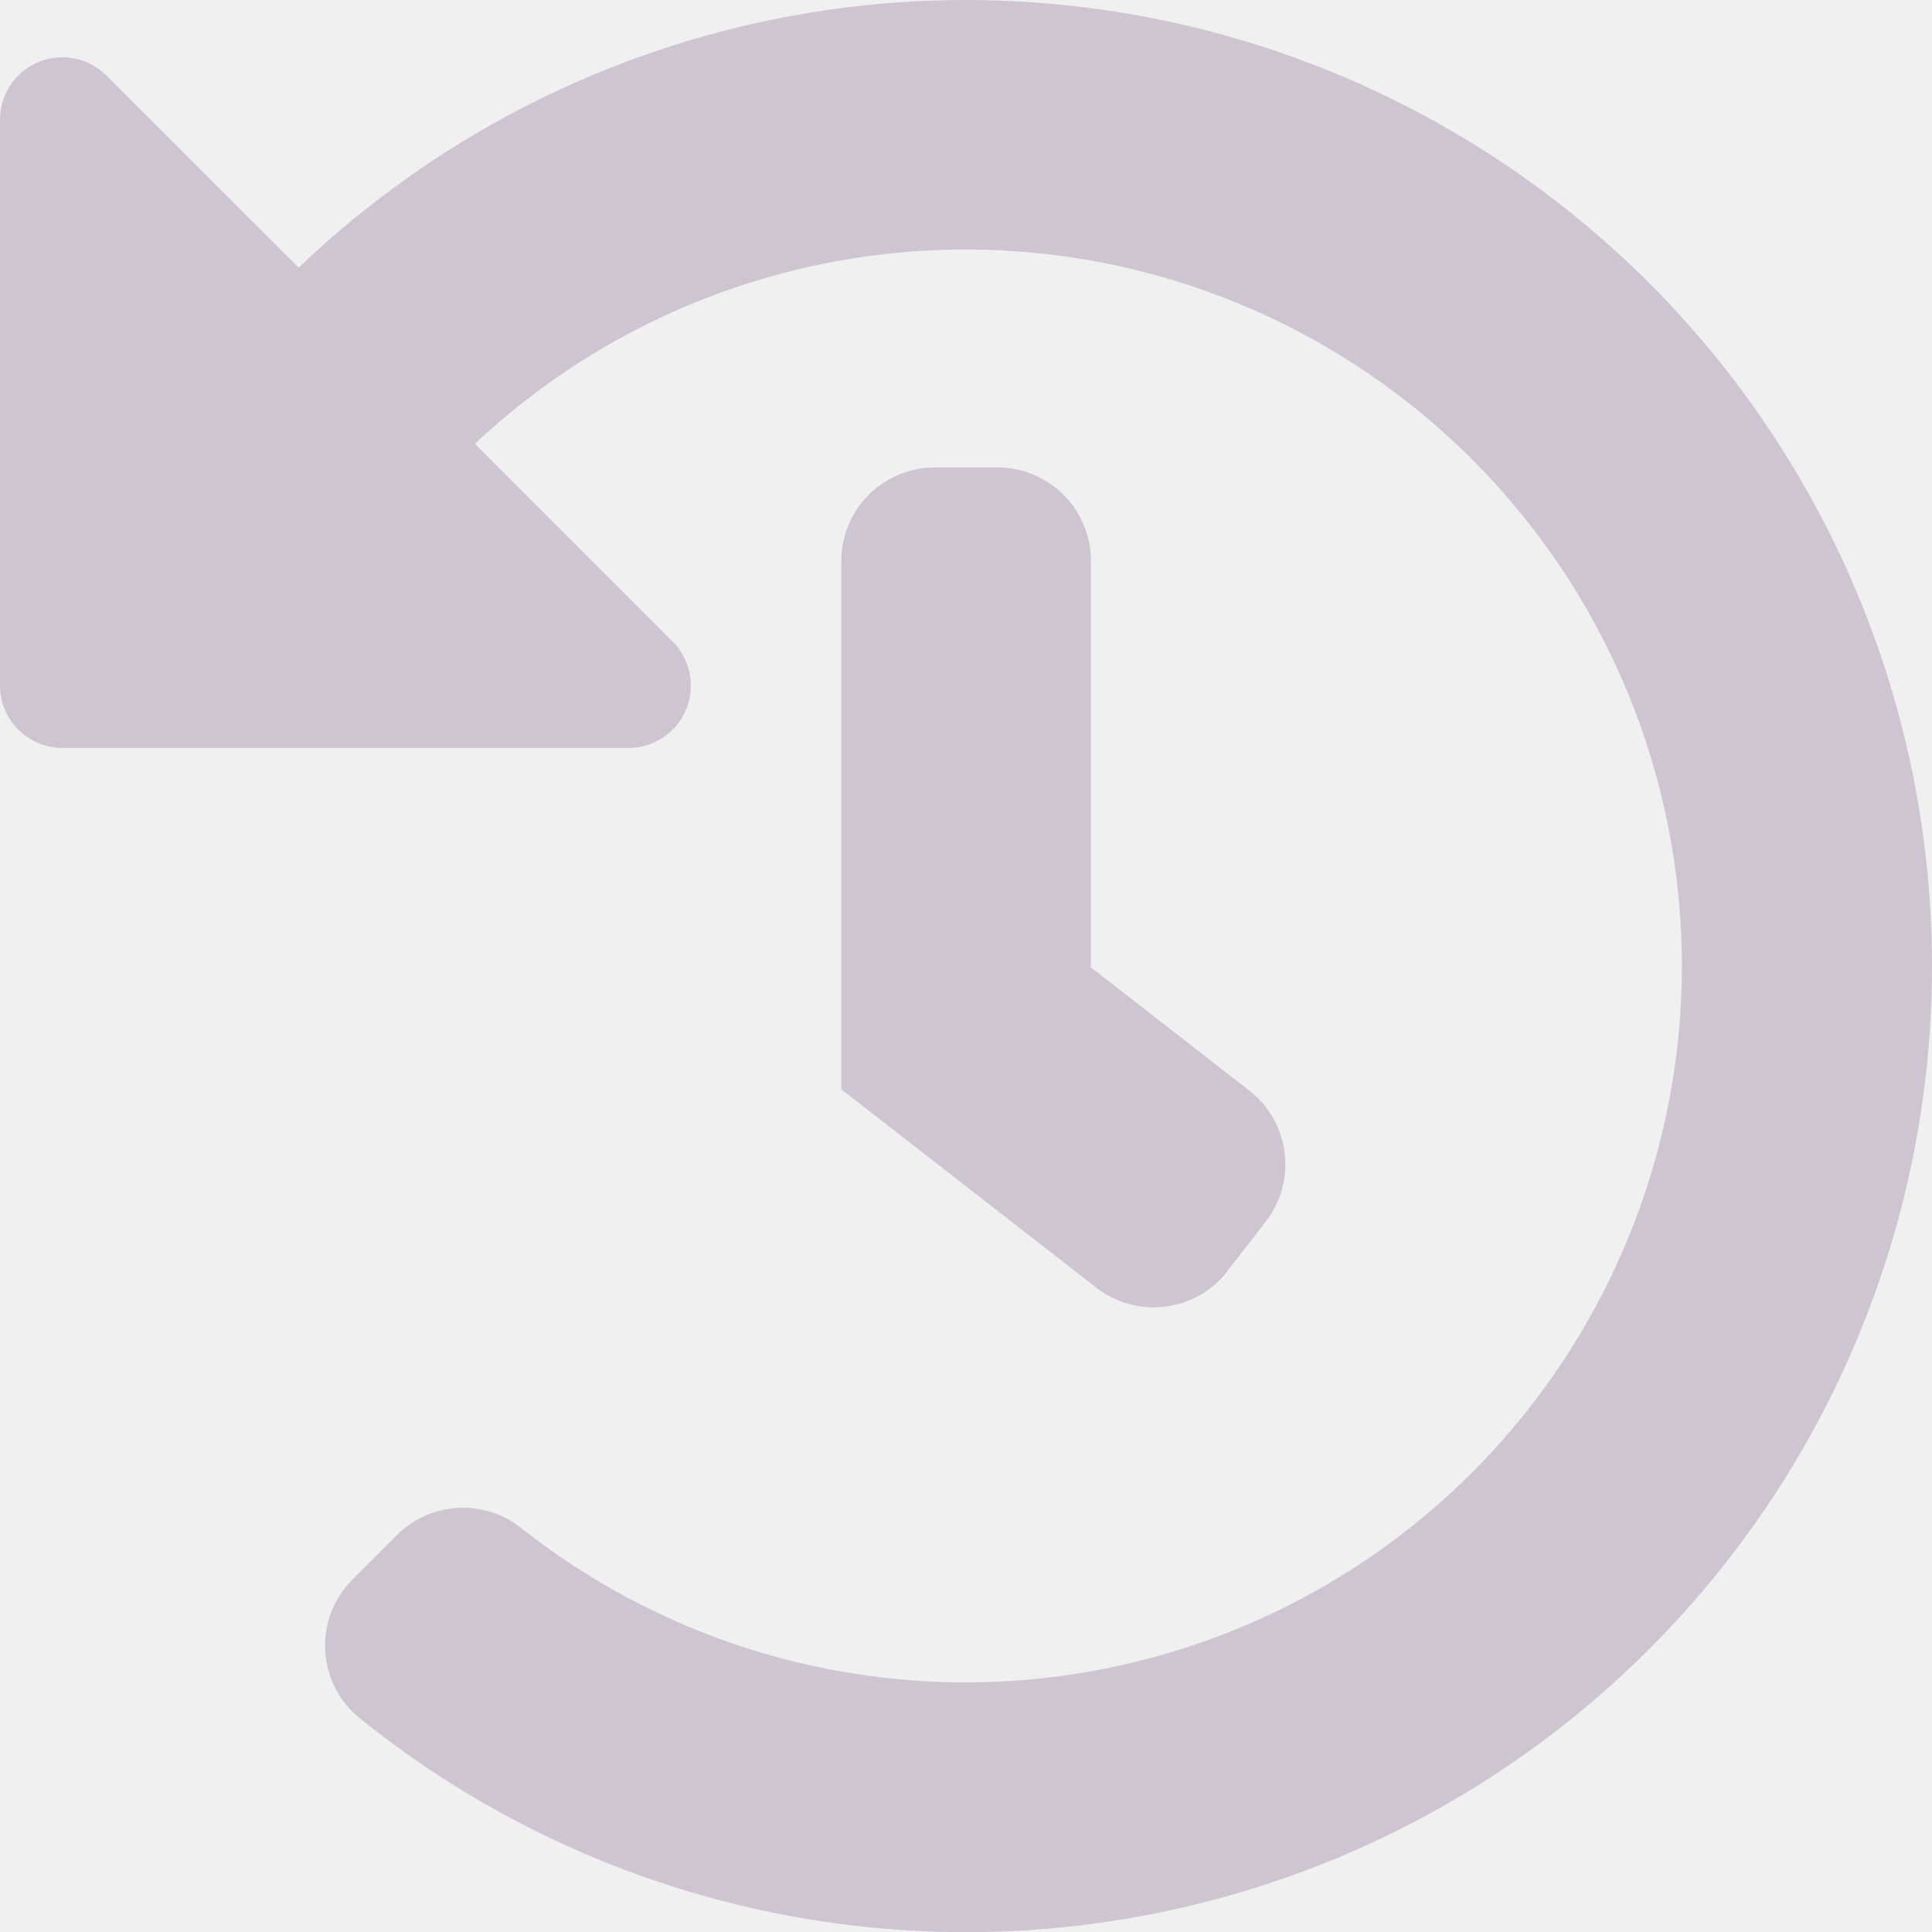
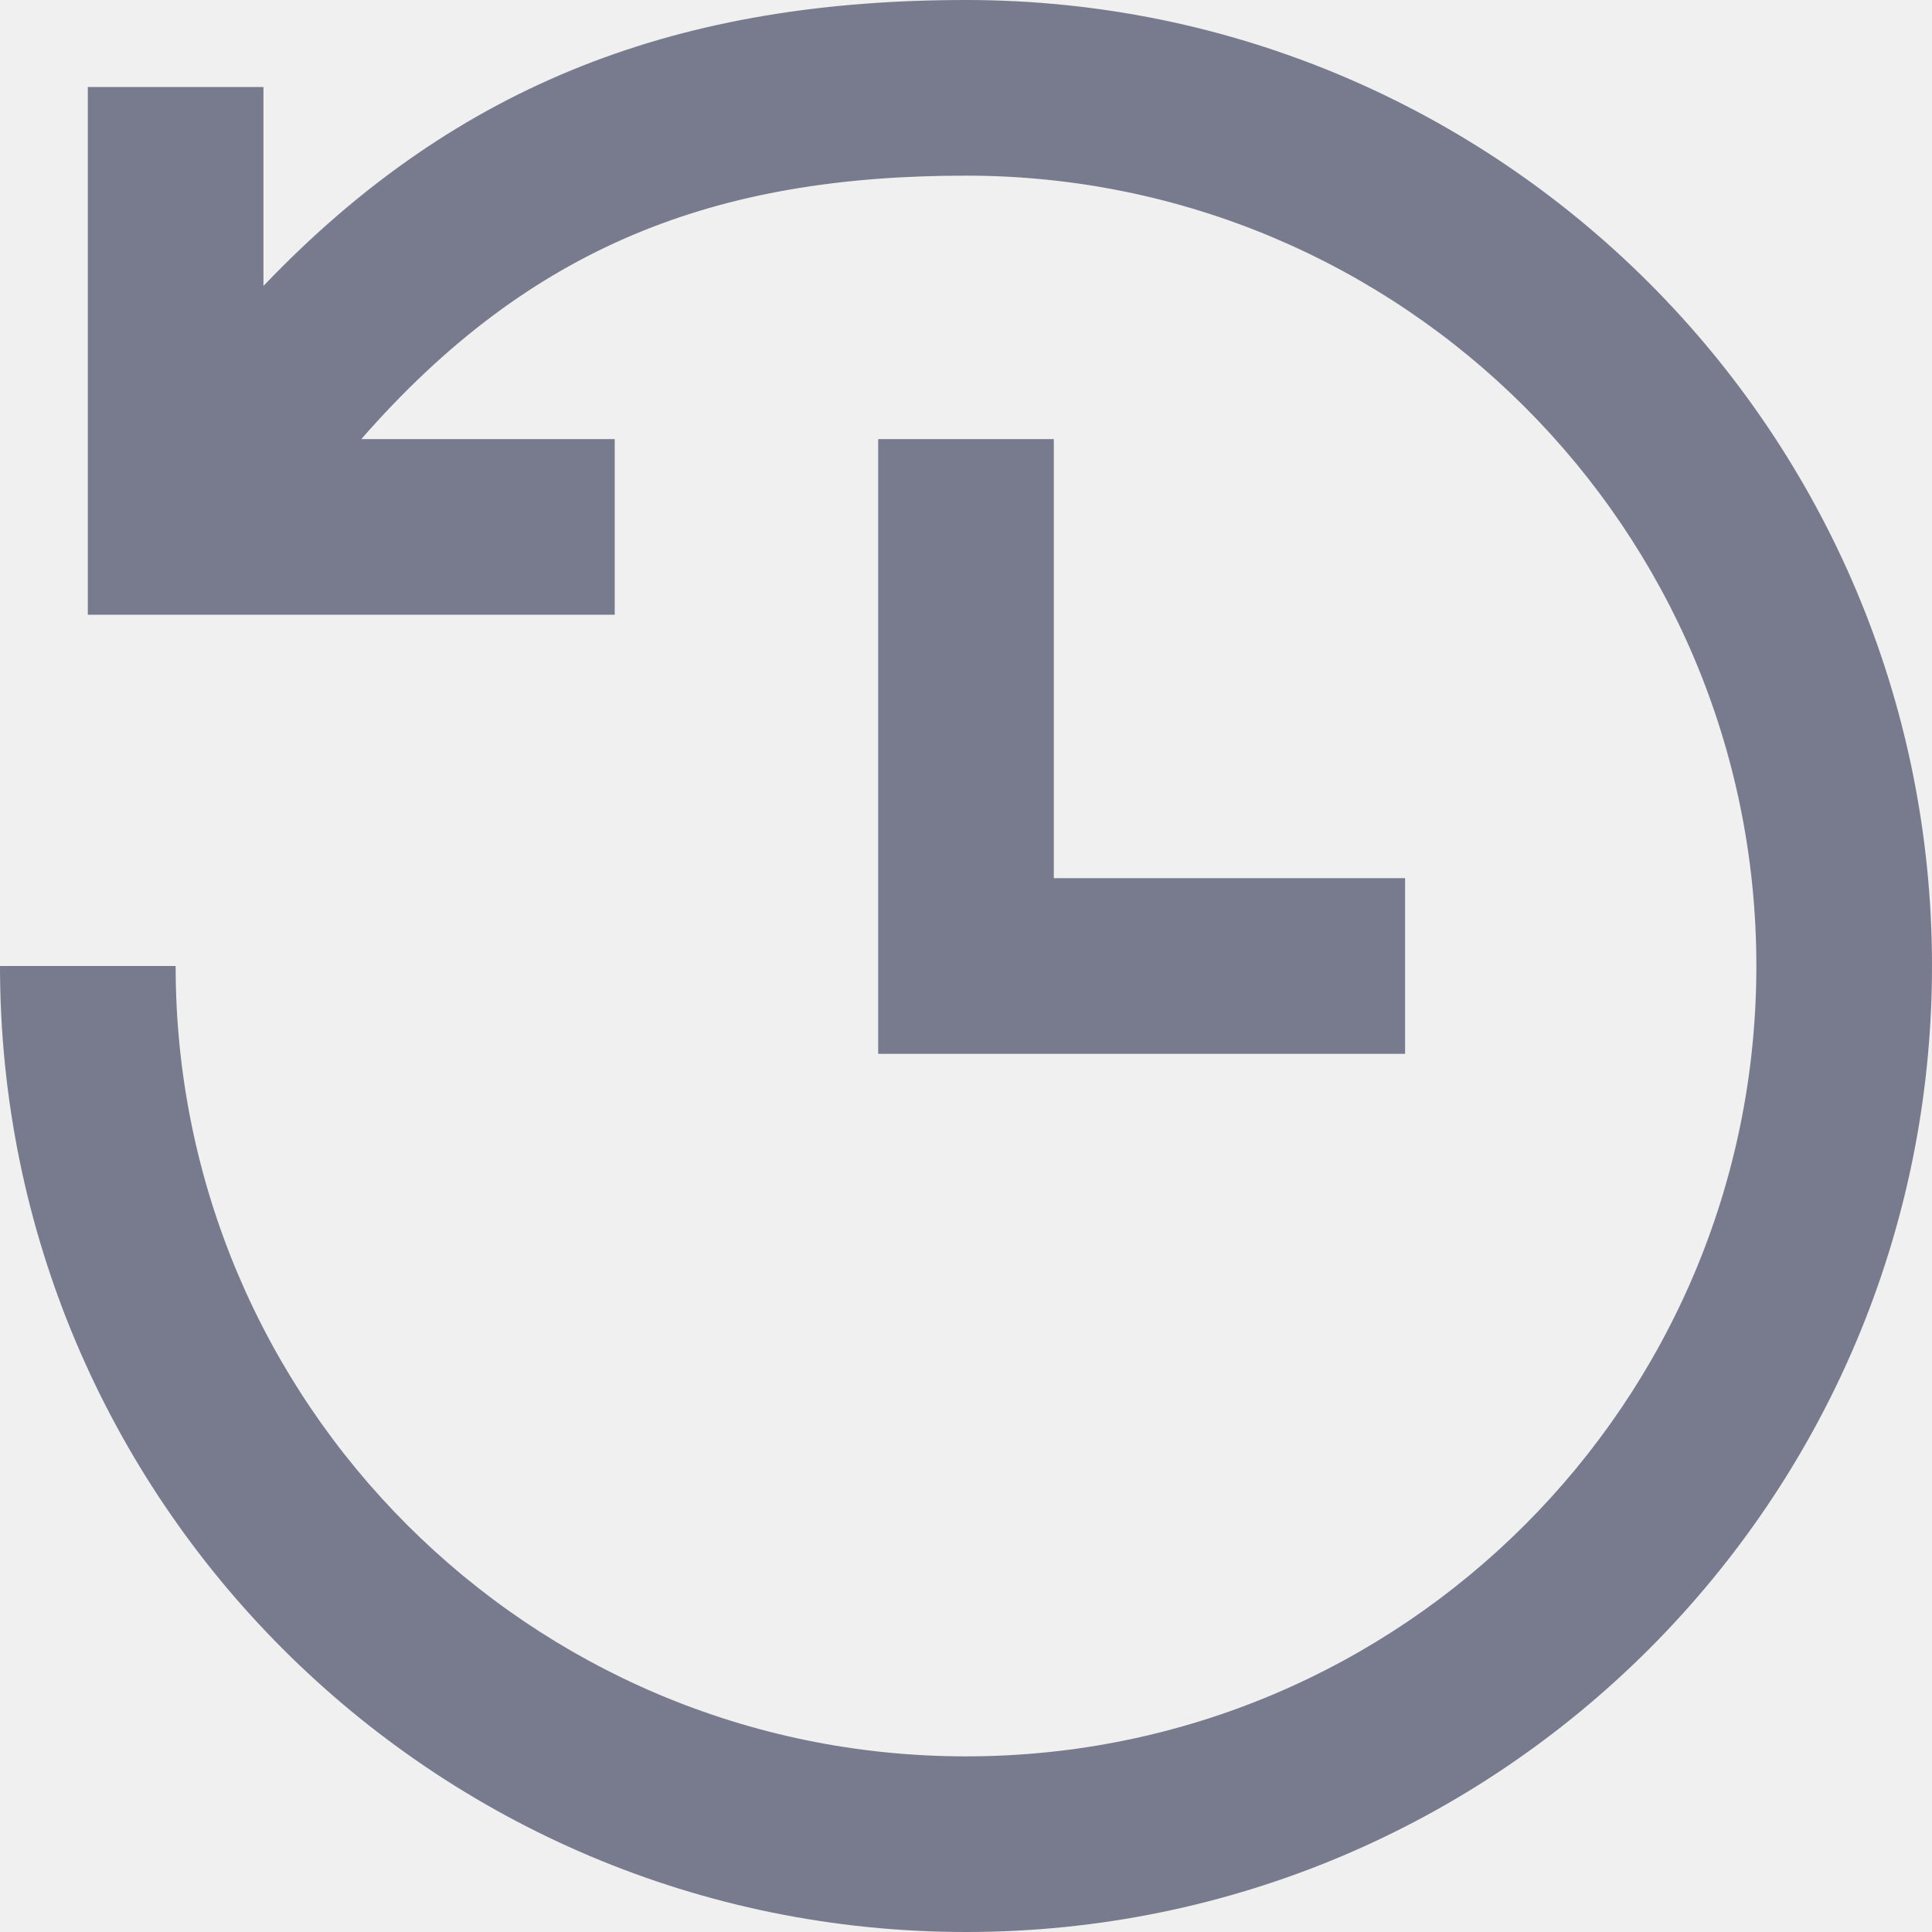
- <svg xmlns="http://www.w3.org/2000/svg" width="24" height="24" viewBox="0 0 24 24" fill="none">
-   <g clip-path="url(#clip0_3455_6237)">
-     <path opacity="0.2" d="M24 11.978C24.005 14.244 23.367 16.465 22.162 18.385C20.956 20.304 19.232 21.843 17.189 22.822C15.145 23.802 12.866 24.183 10.615 23.922C8.363 23.66 6.232 22.766 4.468 21.344C4.342 21.241 4.238 21.114 4.164 20.969C4.09 20.824 4.048 20.665 4.04 20.502C4.031 20.34 4.057 20.177 4.116 20.025C4.174 19.874 4.264 19.736 4.379 19.621L4.924 19.076C5.124 18.873 5.392 18.751 5.676 18.732C5.961 18.714 6.242 18.8 6.467 18.976C7.803 20.034 9.415 20.687 11.112 20.855C12.808 21.024 14.517 20.702 16.036 19.928C17.555 19.154 18.819 17.959 19.678 16.487C20.538 15.015 20.957 13.327 20.885 11.624C20.813 9.921 20.254 8.274 19.273 6.88C18.293 5.485 16.932 4.402 15.354 3.758C13.775 3.114 12.045 2.938 10.369 3.249C8.693 3.56 7.141 4.346 5.899 5.513L8.355 7.969C8.463 8.077 8.537 8.215 8.567 8.365C8.597 8.515 8.582 8.671 8.524 8.813C8.465 8.954 8.366 9.075 8.238 9.16C8.111 9.246 7.961 9.291 7.808 9.291H0.774C0.569 9.291 0.372 9.209 0.227 9.064C0.082 8.919 0 8.722 0 8.517V1.482C0.001 1.329 0.047 1.18 0.132 1.053C0.217 0.927 0.338 0.828 0.479 0.77C0.62 0.712 0.776 0.697 0.926 0.726C1.075 0.756 1.213 0.83 1.321 0.938L3.71 3.324C5.408 1.702 7.544 0.613 9.855 0.193C12.165 -0.226 14.548 0.041 16.708 0.962C18.868 1.883 20.71 3.418 22.006 5.376C23.302 7.334 23.996 9.63 24 11.978V11.978ZM15.246 15.79L15.721 15.179C15.815 15.059 15.884 14.921 15.925 14.774C15.966 14.627 15.977 14.474 15.959 14.322C15.94 14.171 15.892 14.025 15.817 13.892C15.742 13.759 15.641 13.643 15.521 13.549L13.552 12.017V6.968C13.552 6.815 13.522 6.664 13.463 6.523C13.405 6.382 13.319 6.253 13.21 6.145C13.102 6.038 12.974 5.952 12.832 5.894C12.691 5.836 12.54 5.806 12.387 5.807H11.613C11.46 5.807 11.309 5.837 11.168 5.895C11.027 5.953 10.899 6.039 10.791 6.147C10.684 6.254 10.598 6.382 10.54 6.523C10.481 6.664 10.451 6.815 10.451 6.968V13.532L13.616 15.994C13.736 16.088 13.874 16.157 14.021 16.198C14.168 16.239 14.321 16.25 14.472 16.232C14.624 16.213 14.77 16.165 14.903 16.09C15.036 16.015 15.152 15.914 15.246 15.794V15.79Z" fill="#4C125A" />
-   </g>
-   <defs>
-     <clipPath id="clip0_3455_6237">
-       <rect width="24" height="24" fill="white" />
-     </clipPath>
-   </defs>
+ <svg xmlns="http://www.w3.org/2000/svg" width="22" height="22" viewBox="0 0 22 22" fill="none">
+   <path fill-rule="evenodd" clip-rule="evenodd" d="M7 5H4.114C6.045 2.791 8.159 2 11 2C15.971 2 20 6.029 20 11C20 15.971 15.971 20 11 20C6.029 20 2 15.971 2 11H0C0 17.075 4.925 22 11 22C17.075 22 22 17.075 22 11C22 4.925 17.075 0 11 0C7.787 0 5.237 0.911 3 3.256V0.991H1V7H7V5ZM16 10H12V5H10V12H16V10Z" fill="#787B8E" />
</svg>
